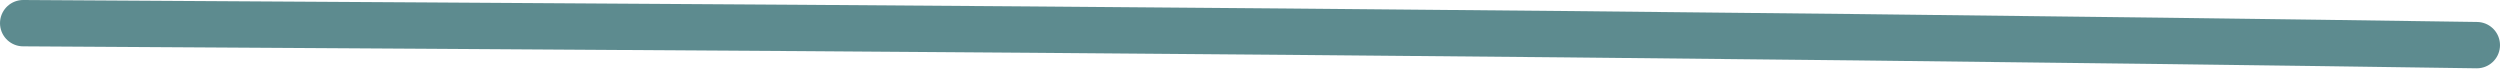
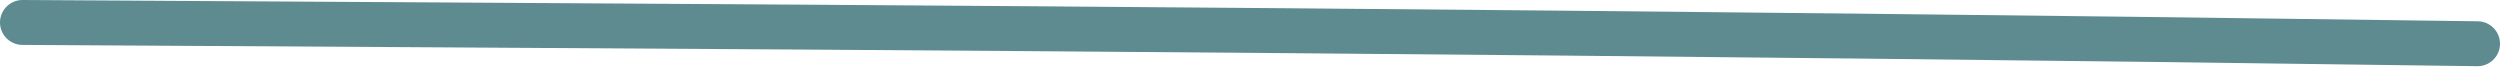
- <svg xmlns="http://www.w3.org/2000/svg" preserveAspectRatio="none" overflow="visible" style="display: block;" width="269.752" height="7.37" viewBox="0 0 269.752 7.37" fill="none">
-   <path id="Vector 55" d="M2.5 2.5C2.532 2.5 2.565 2.5 45.994 2.762C89.423 3.023 176.249 3.547 267.252 4.87" stroke="#5D8B8F" stroke-width="5" stroke-linecap="round" stroke-linejoin="round" />
+ <svg xmlns="http://www.w3.org/2000/svg" preserveAspectRatio="none" overflow="visible" style="display: block;" width="278.365" height="7.37" viewBox="0 0 278.365 7.37" fill="none">
+   <path id="Vector 55" d="M2.5 2.5C2.533 2.5 2.567 2.5 47.409 2.762C92.251 3.023 181.901 3.547 275.865 4.87" stroke="#5D8B8F" stroke-width="5" stroke-linecap="round" stroke-linejoin="round" />
</svg>
